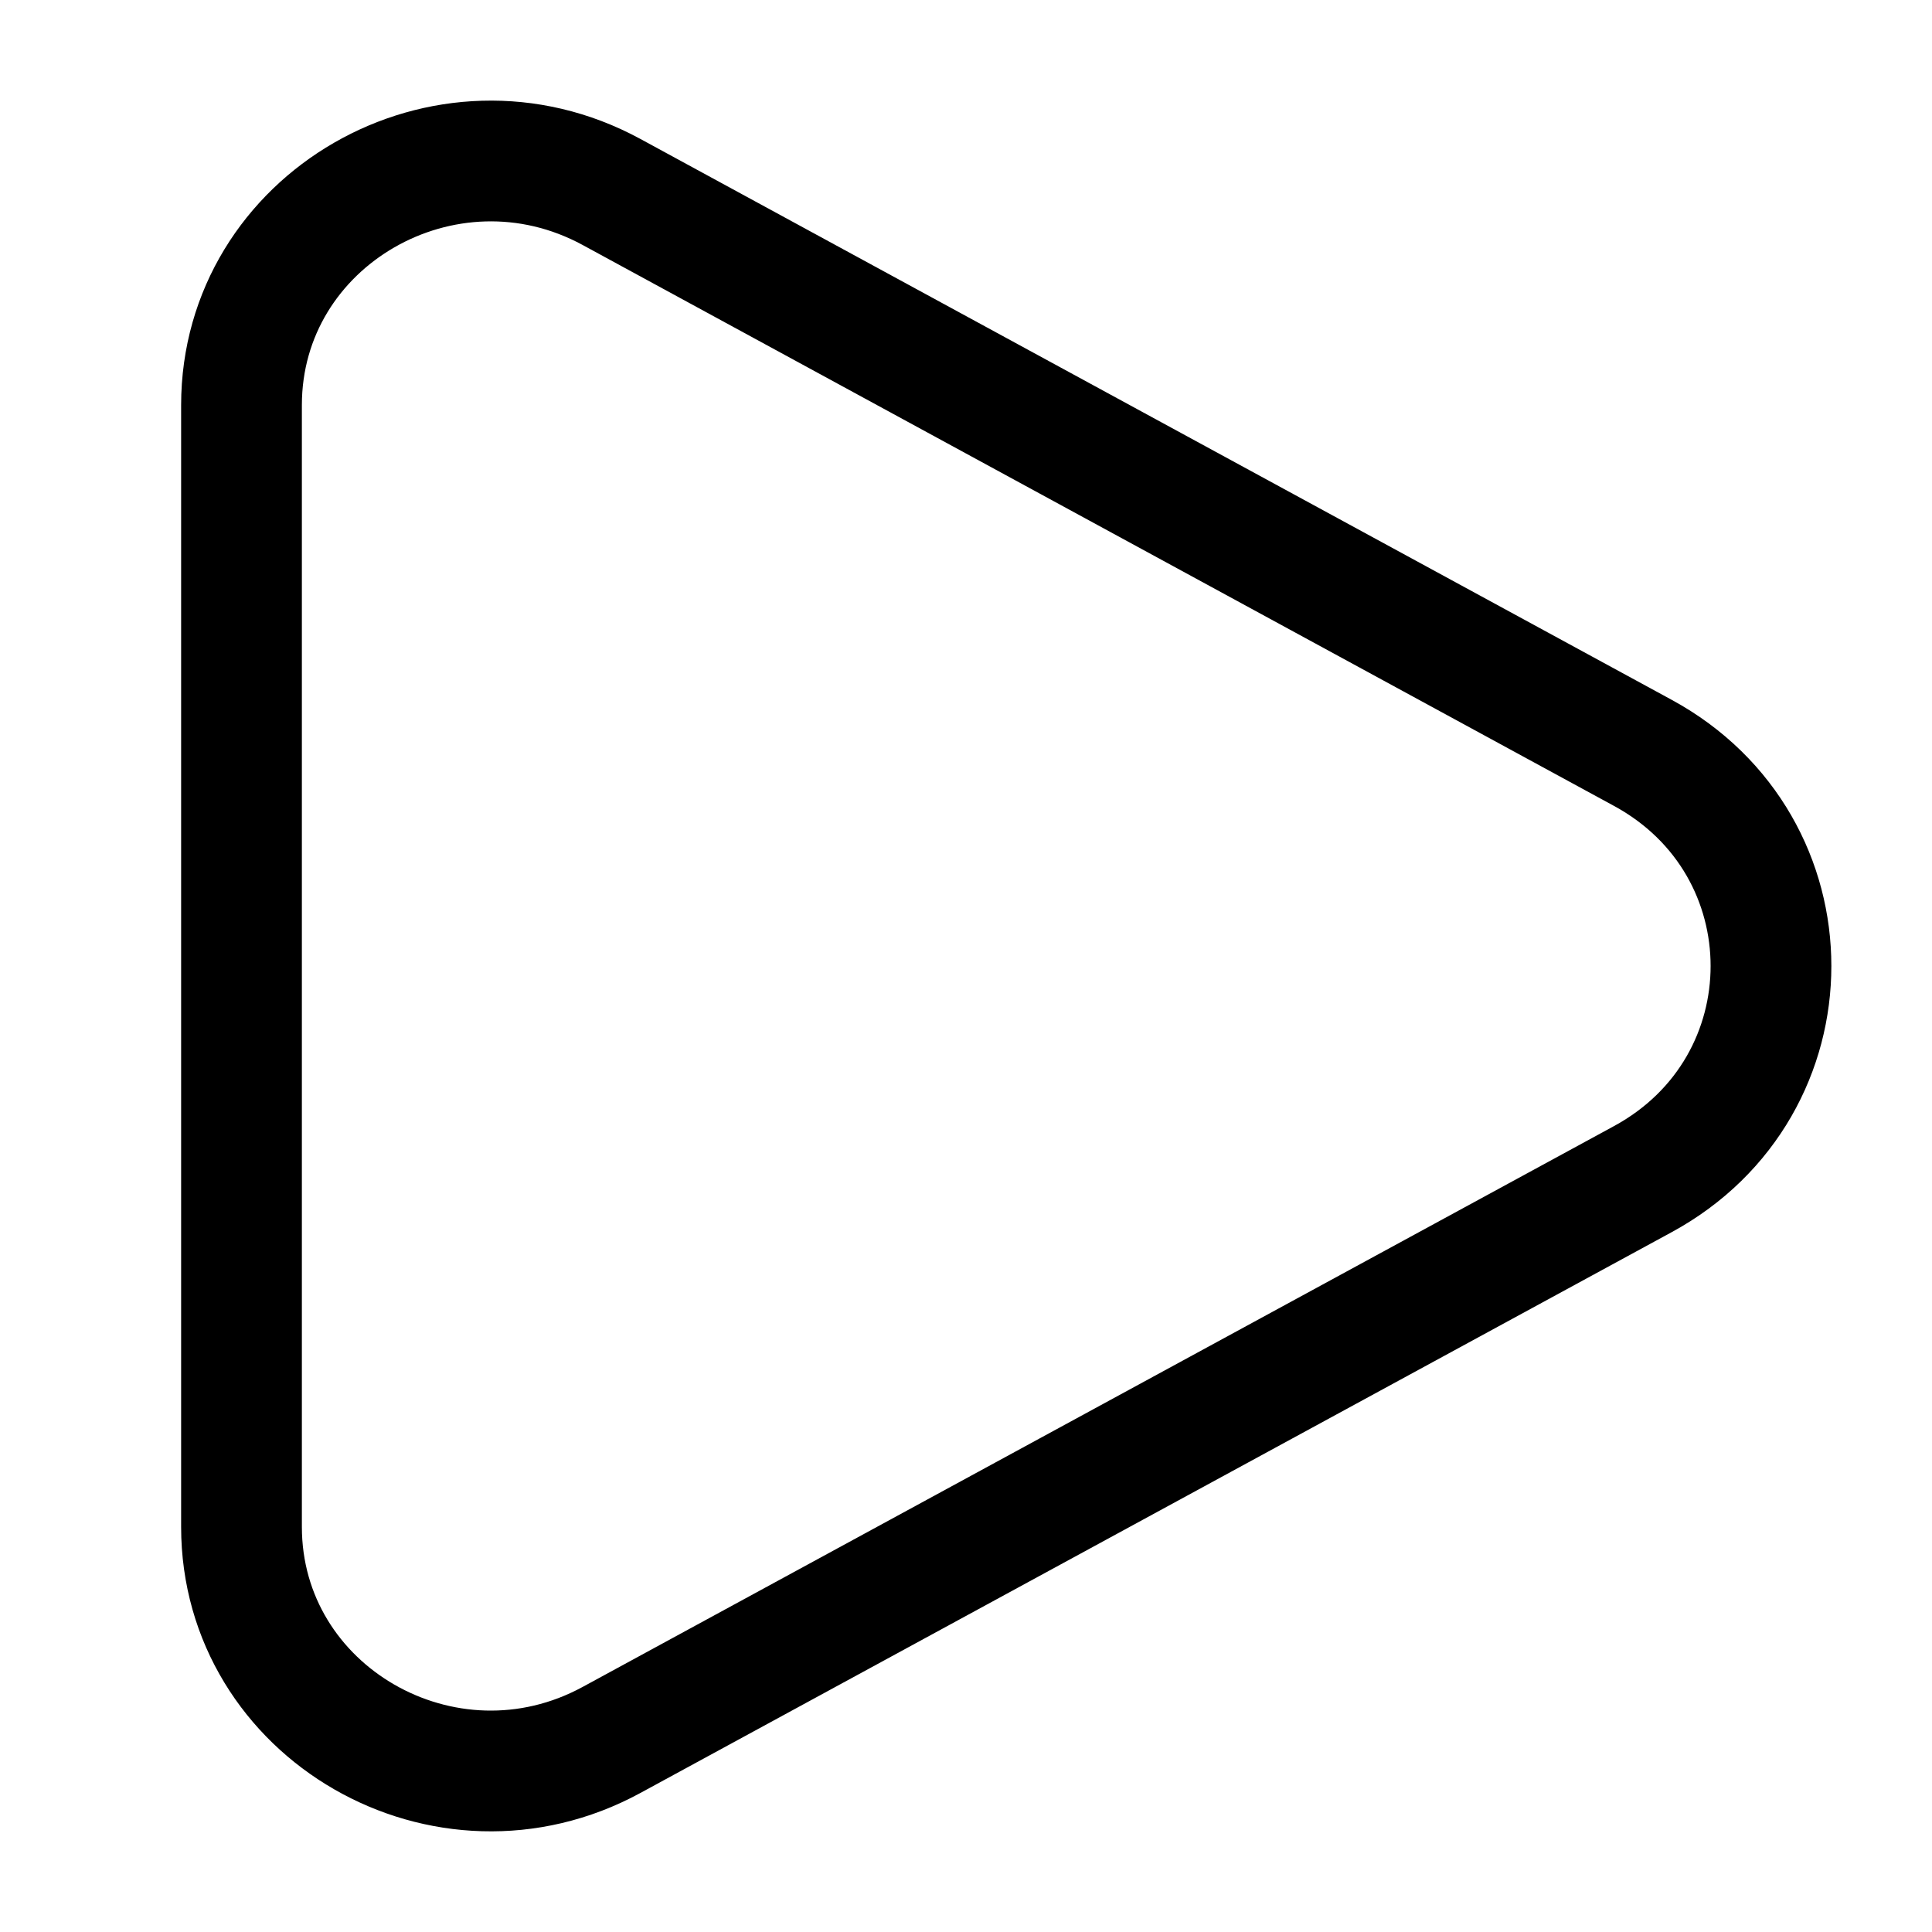
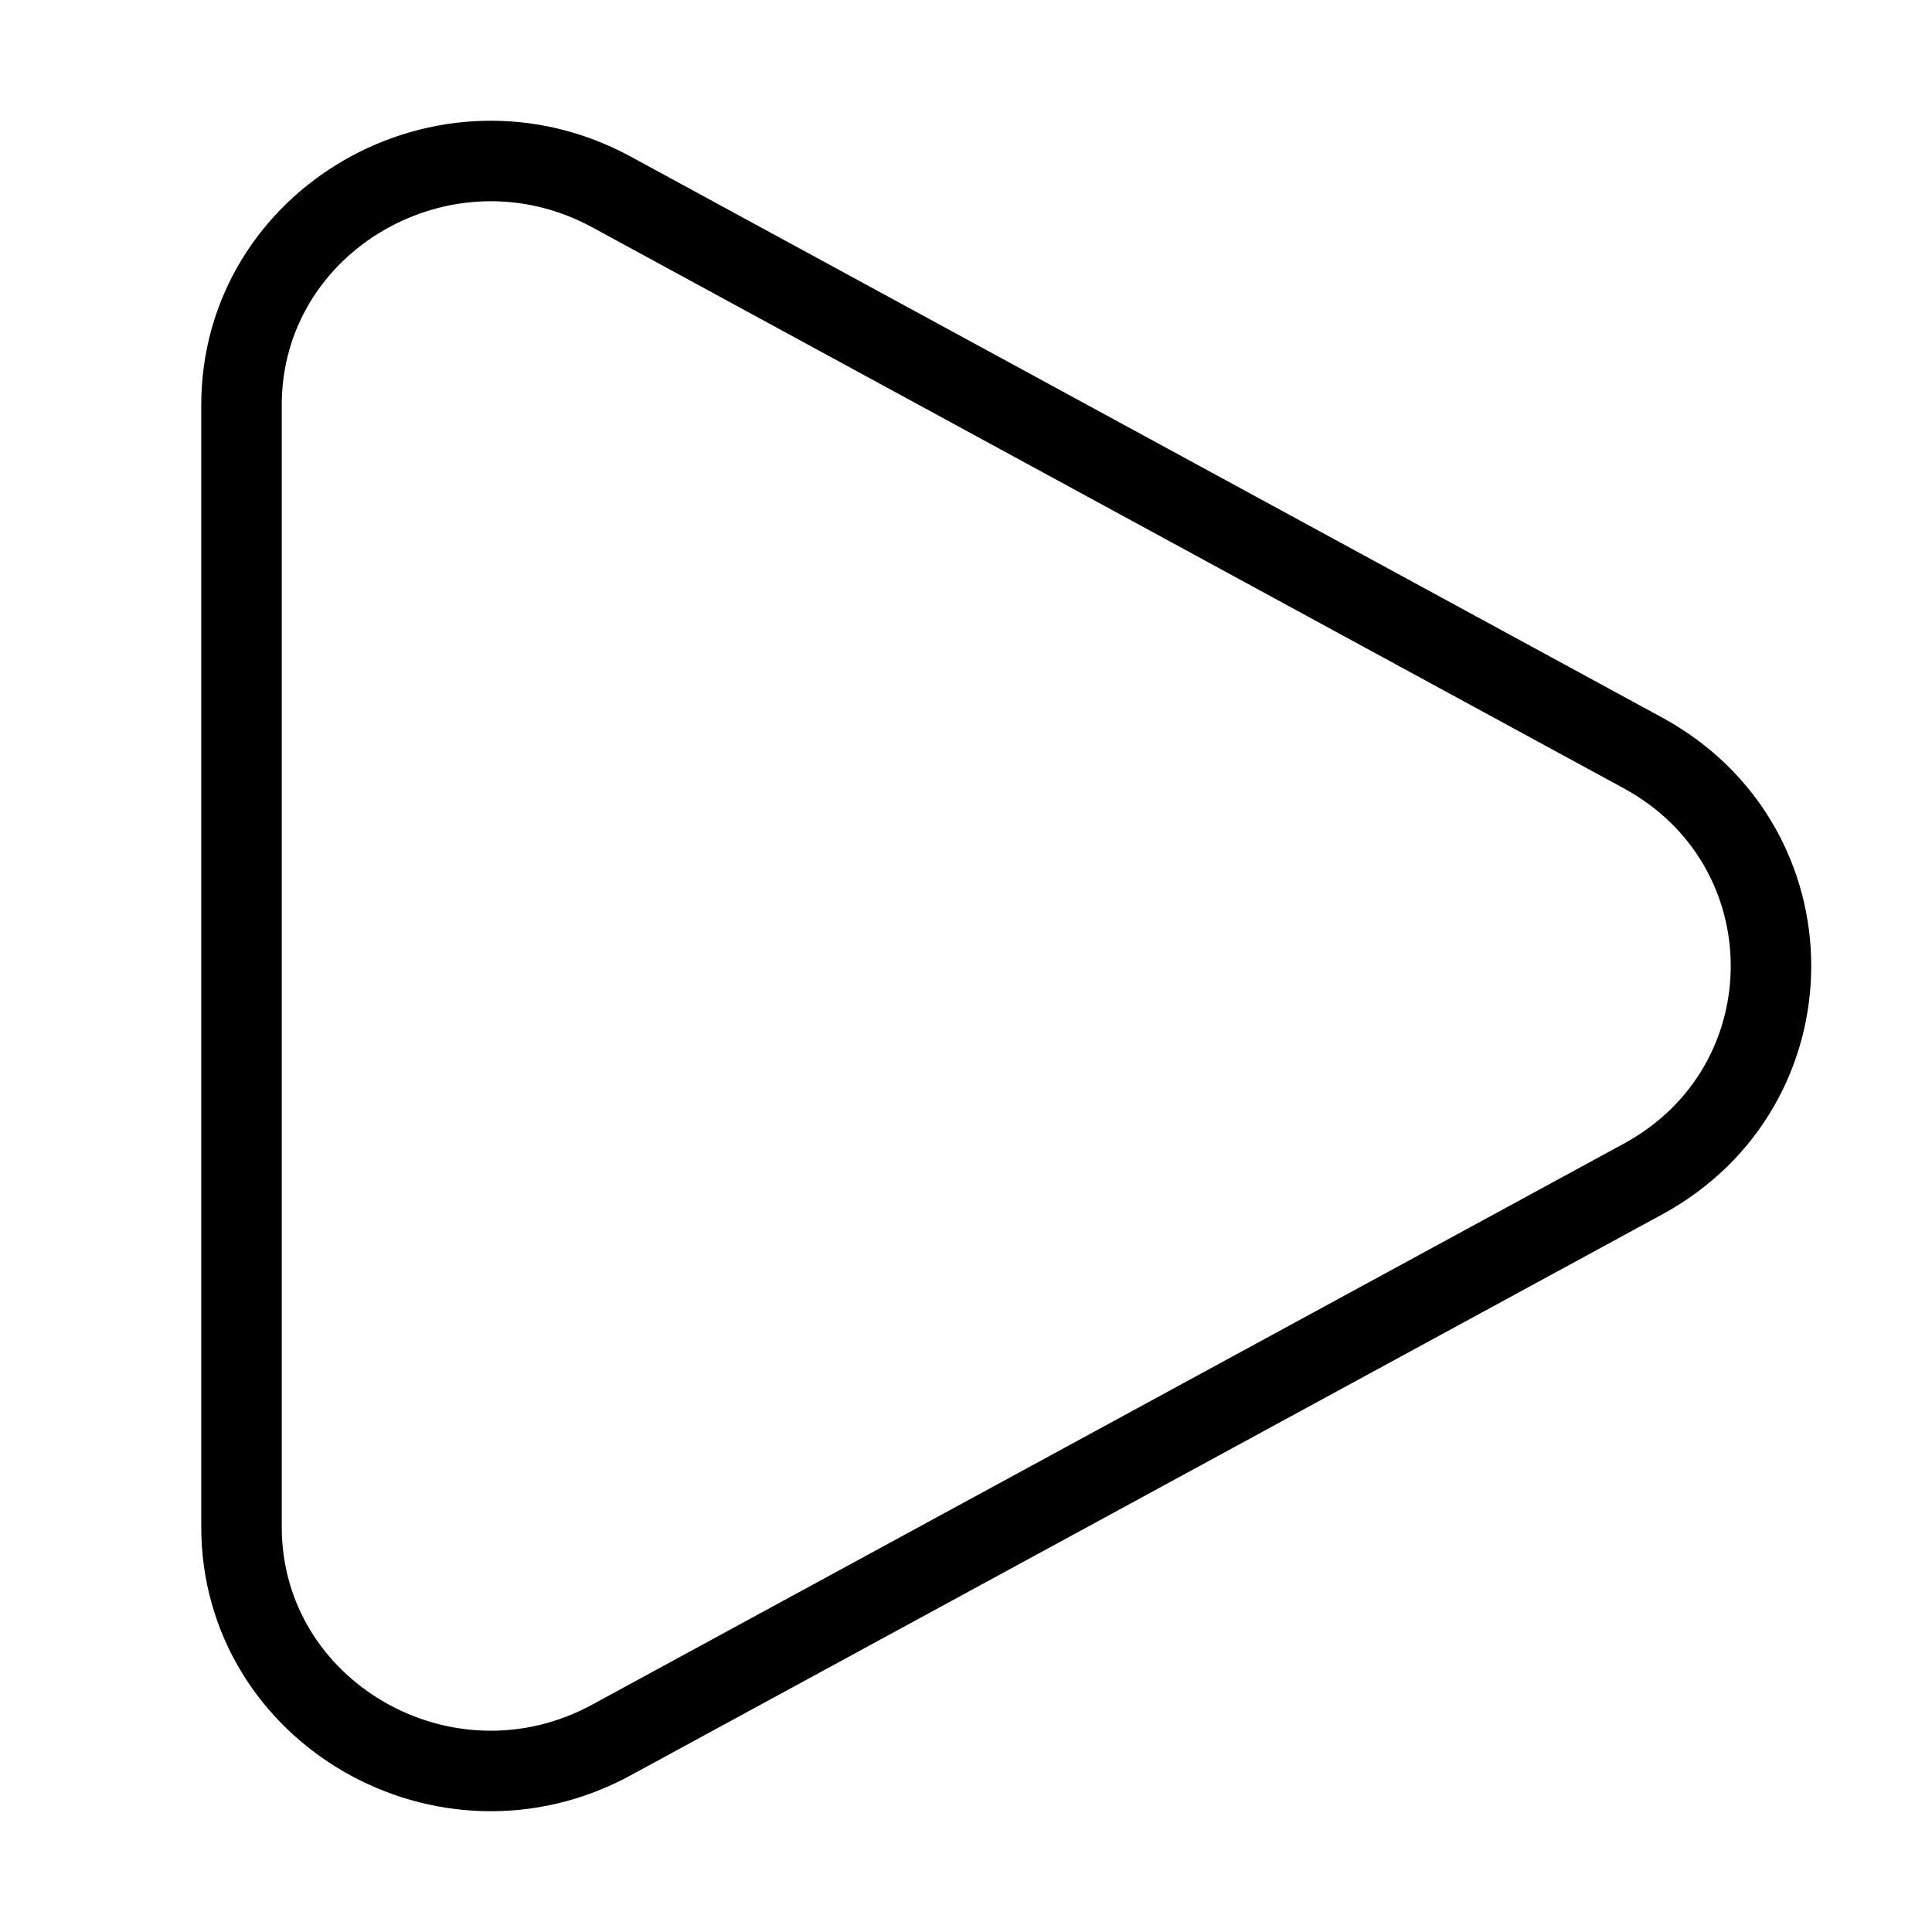
<svg xmlns="http://www.w3.org/2000/svg" width="800px" height="800px" viewBox="0 0 24 24" fill="none">
-   <g id="SVGRepo_bgCarrier" stroke-width="0" />
+   <g id="SVGRepo_bgCarrier" stroke-width="10" />
  <g id="SVGRepo_tracerCarrier" stroke-linecap="round" stroke-linejoin="round" />
  <g id="SVGRepo_iconCarrier">
-     <path d="M20.409 9.353C22.53 10.507 22.53 13.493 20.409 14.647L7.597 21.614C5.534 22.736 3 21.276 3 18.967L3 5.033C3 2.724 5.534 1.264 7.597 2.385L20.409 9.353Z" stroke="#000000" stroke-width="1.5" />
+     <path d="M20.409 9.353C22.53 10.507 22.53 13.493 20.409 14.647L7.597 21.614C5.534 22.736 3 21.276 3 18.967L3 5.033C3 2.724 5.534 1.264 7.597 2.385L20.409 9.353Z" stroke="#000000" stroke-width="1" />
  </g>
</svg>
